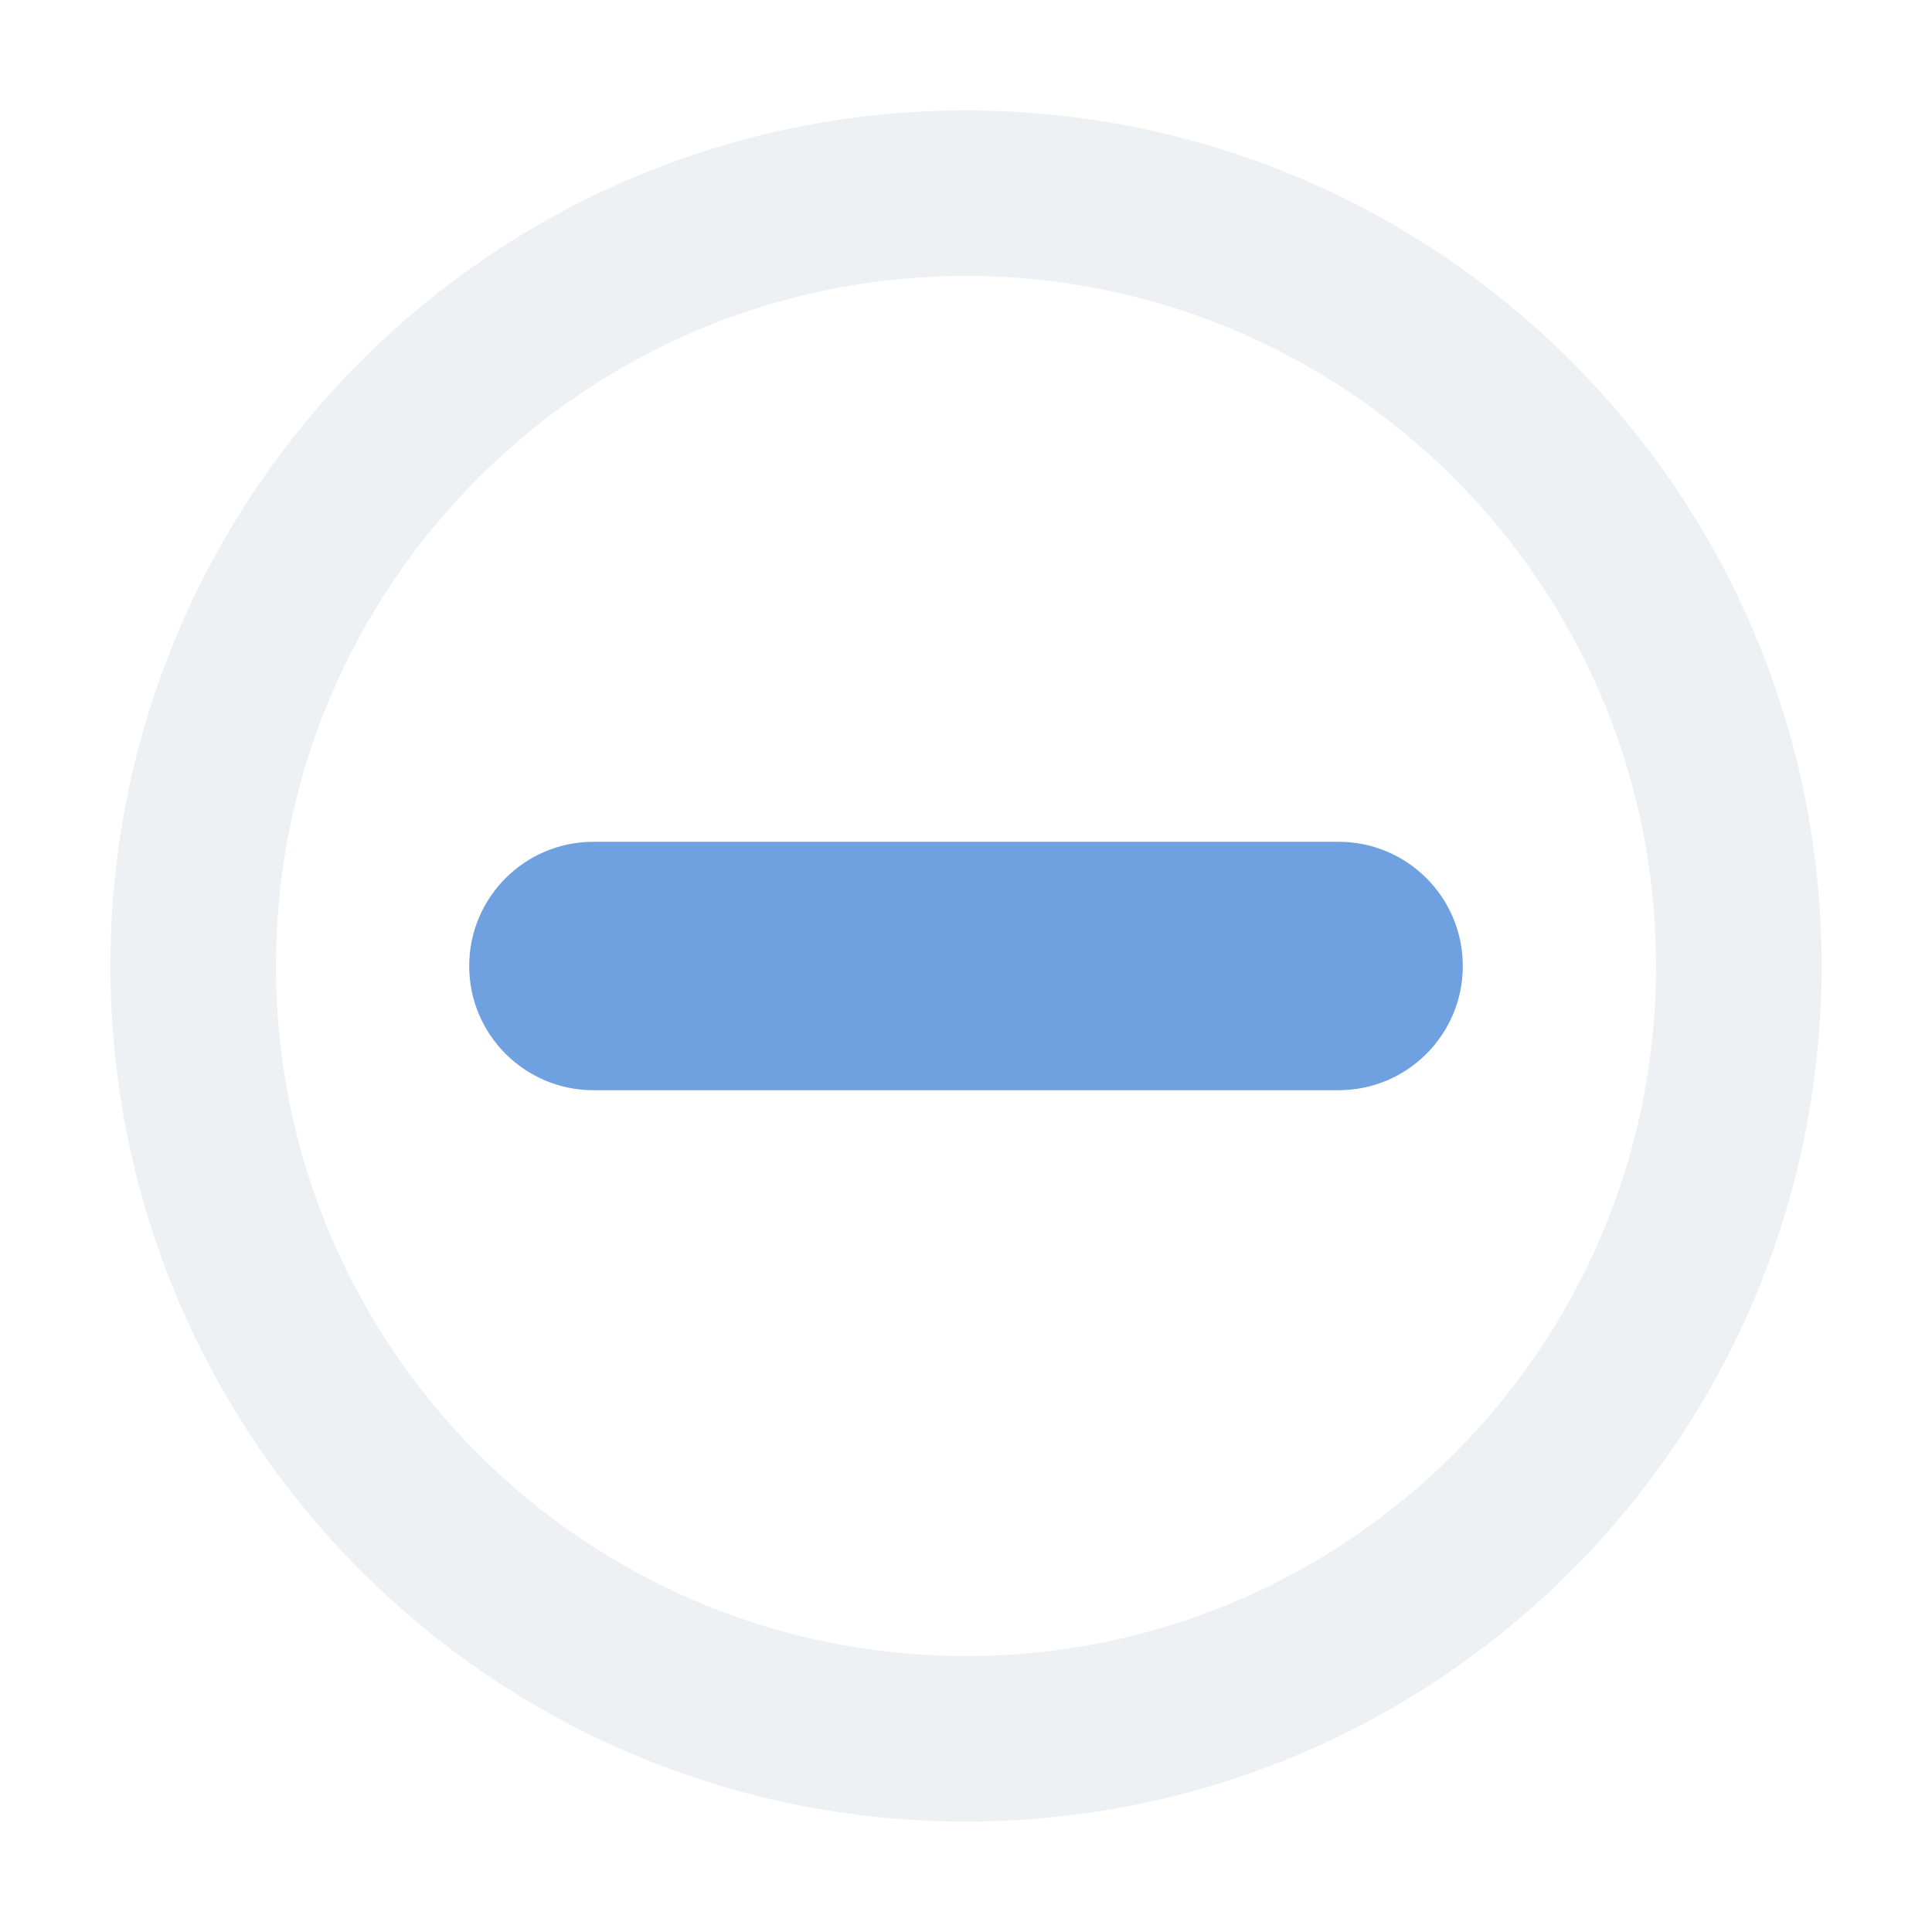
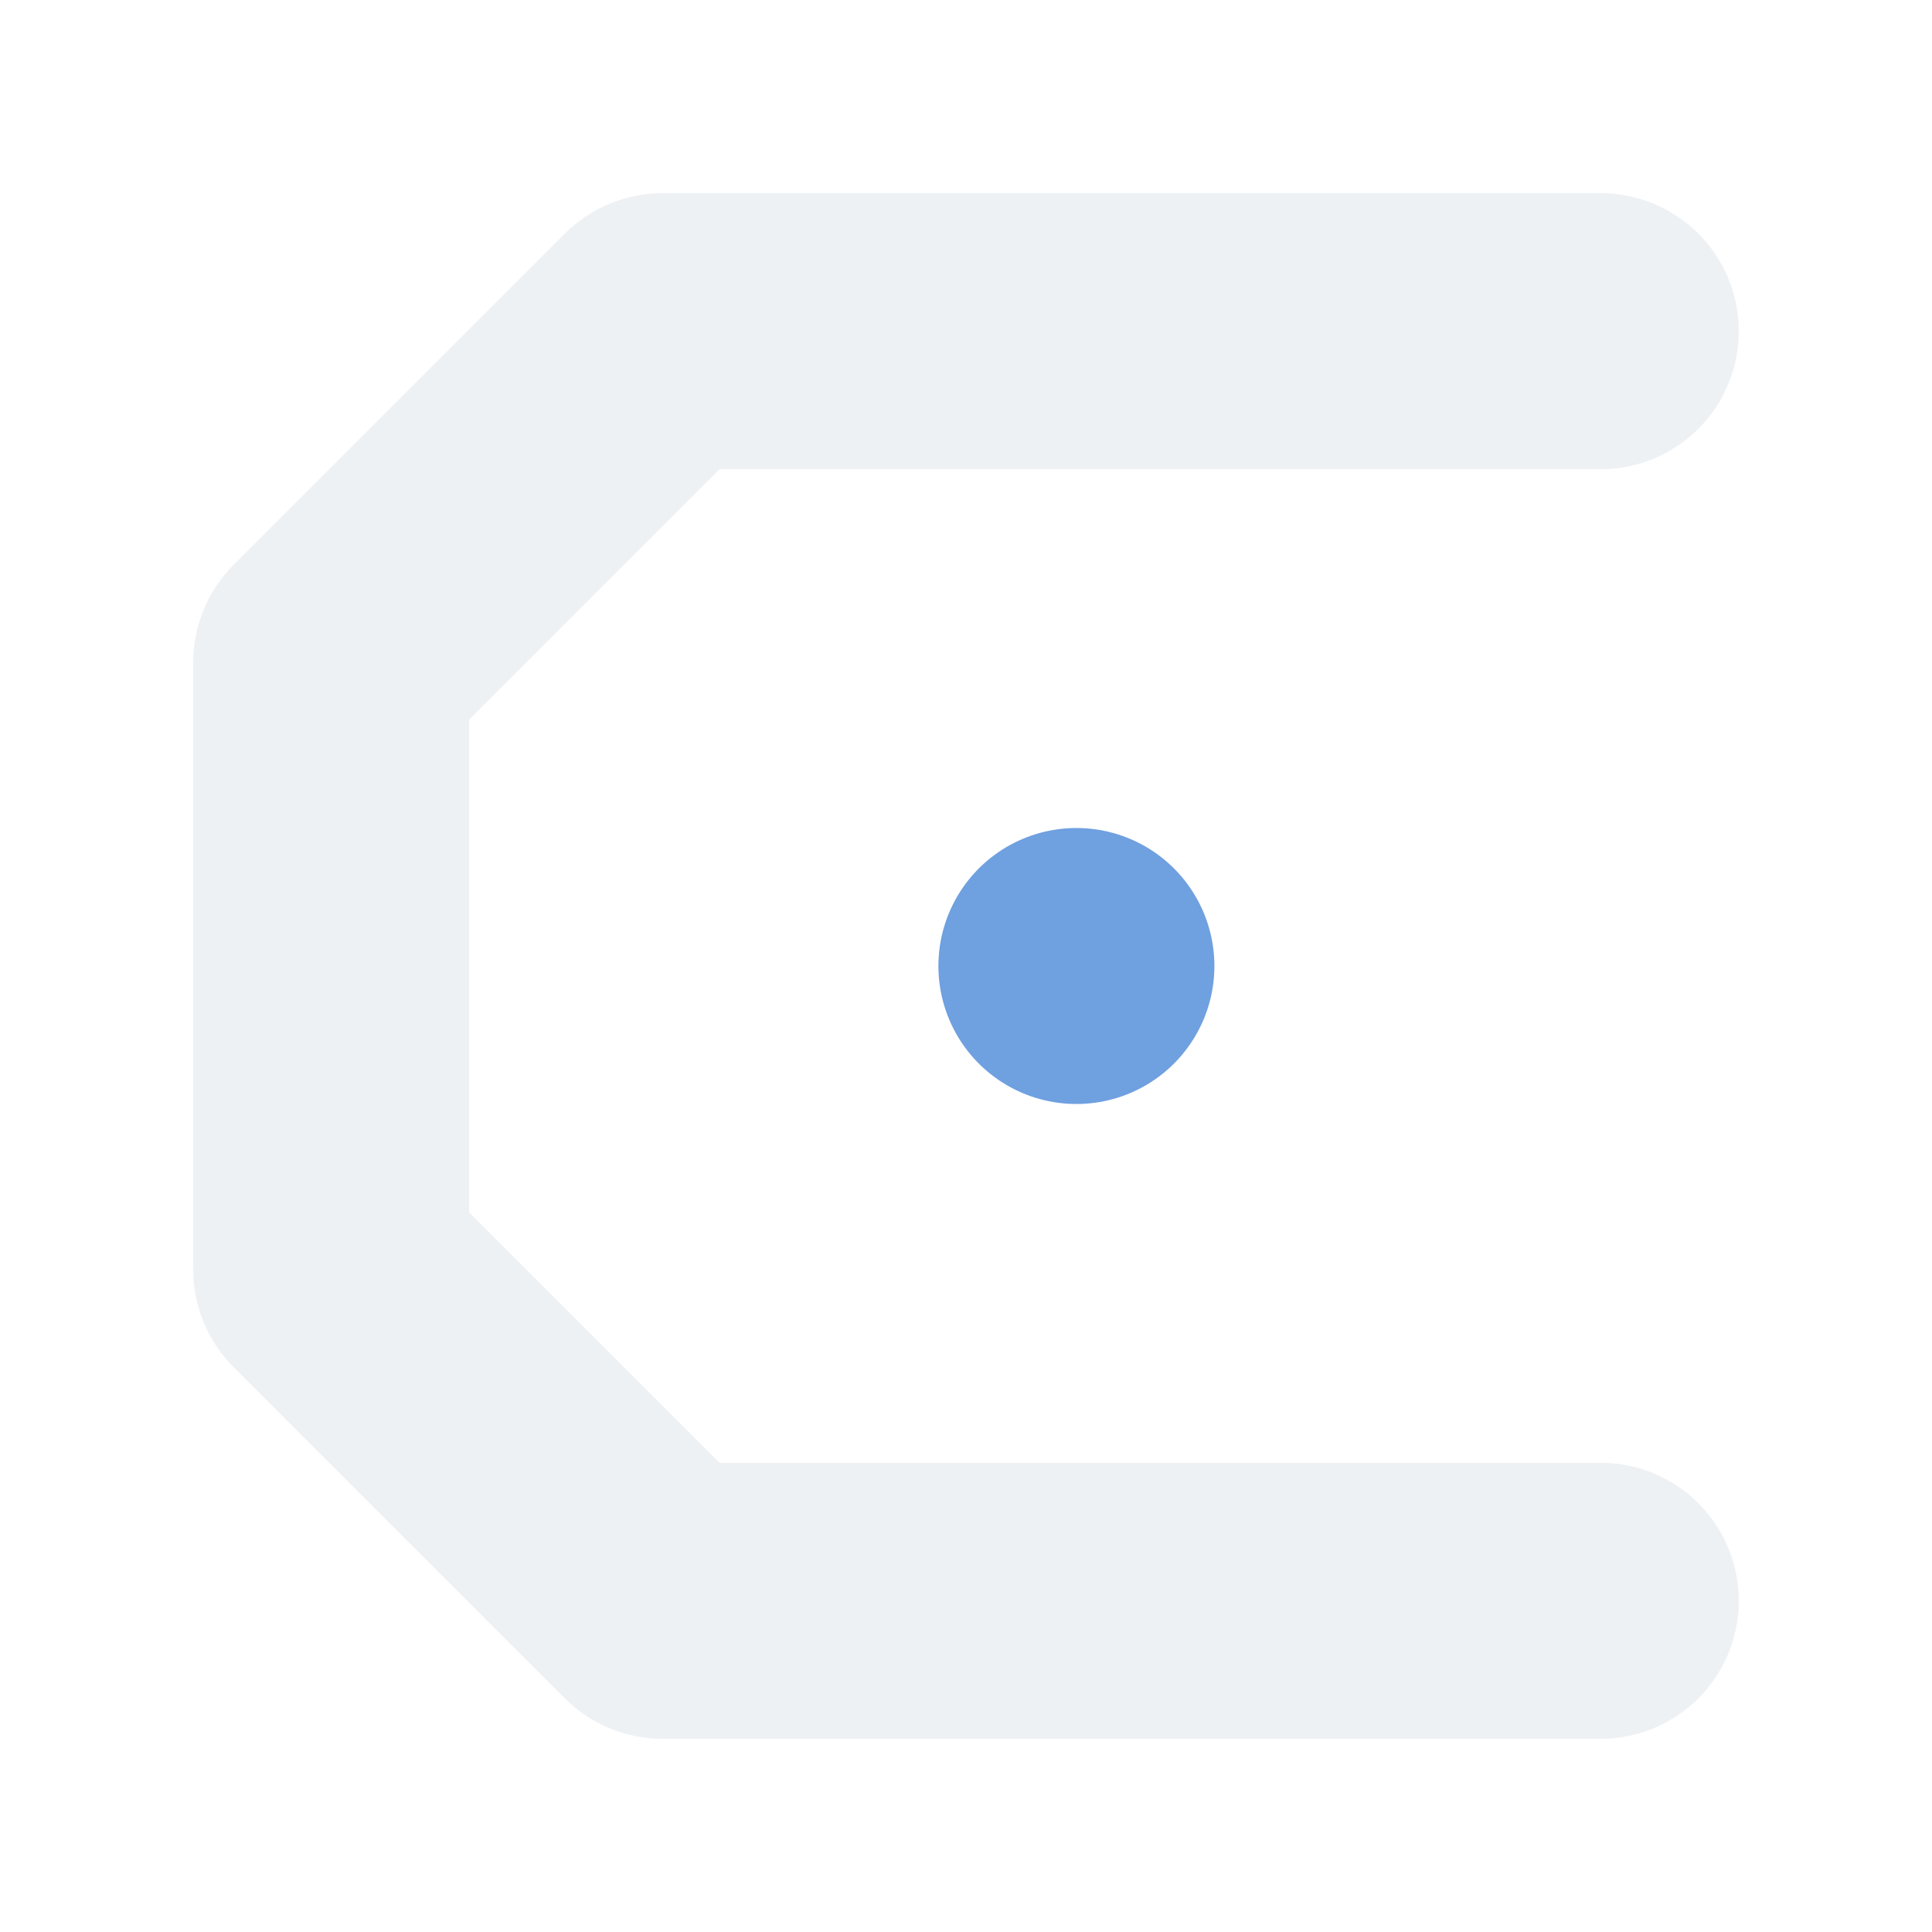
- <svg xmlns="http://www.w3.org/2000/svg" viewBox="0 0 140 140" width="140" height="140" role="img" aria-label="CNE Associates mark">
-   <circle cx="70" cy="70" r="56" fill="none" stroke="#EEF1F4" stroke-width="12" />
-   <rect x="34" y="61" width="72" height="18" rx="9" fill="#6FA0E0" />
+ <svg xmlns="http://www.w3.org/2000/svg" viewBox="0 0 140 140" width="140" height="140" role="img" aria-label="CNE Associates">
+   <path d="M 116 24 L 48 24 L 24 48 L 24 92 L 48 116 L 116 116" fill="none" stroke="#EEF1F4" stroke-width="20" stroke-linecap="round" stroke-linejoin="round" />
+   <path d="M 78 70 L 78 70" fill="none" stroke="#6FA0E0" stroke-width="20" stroke-linecap="round" stroke-linejoin="round" />
</svg>
